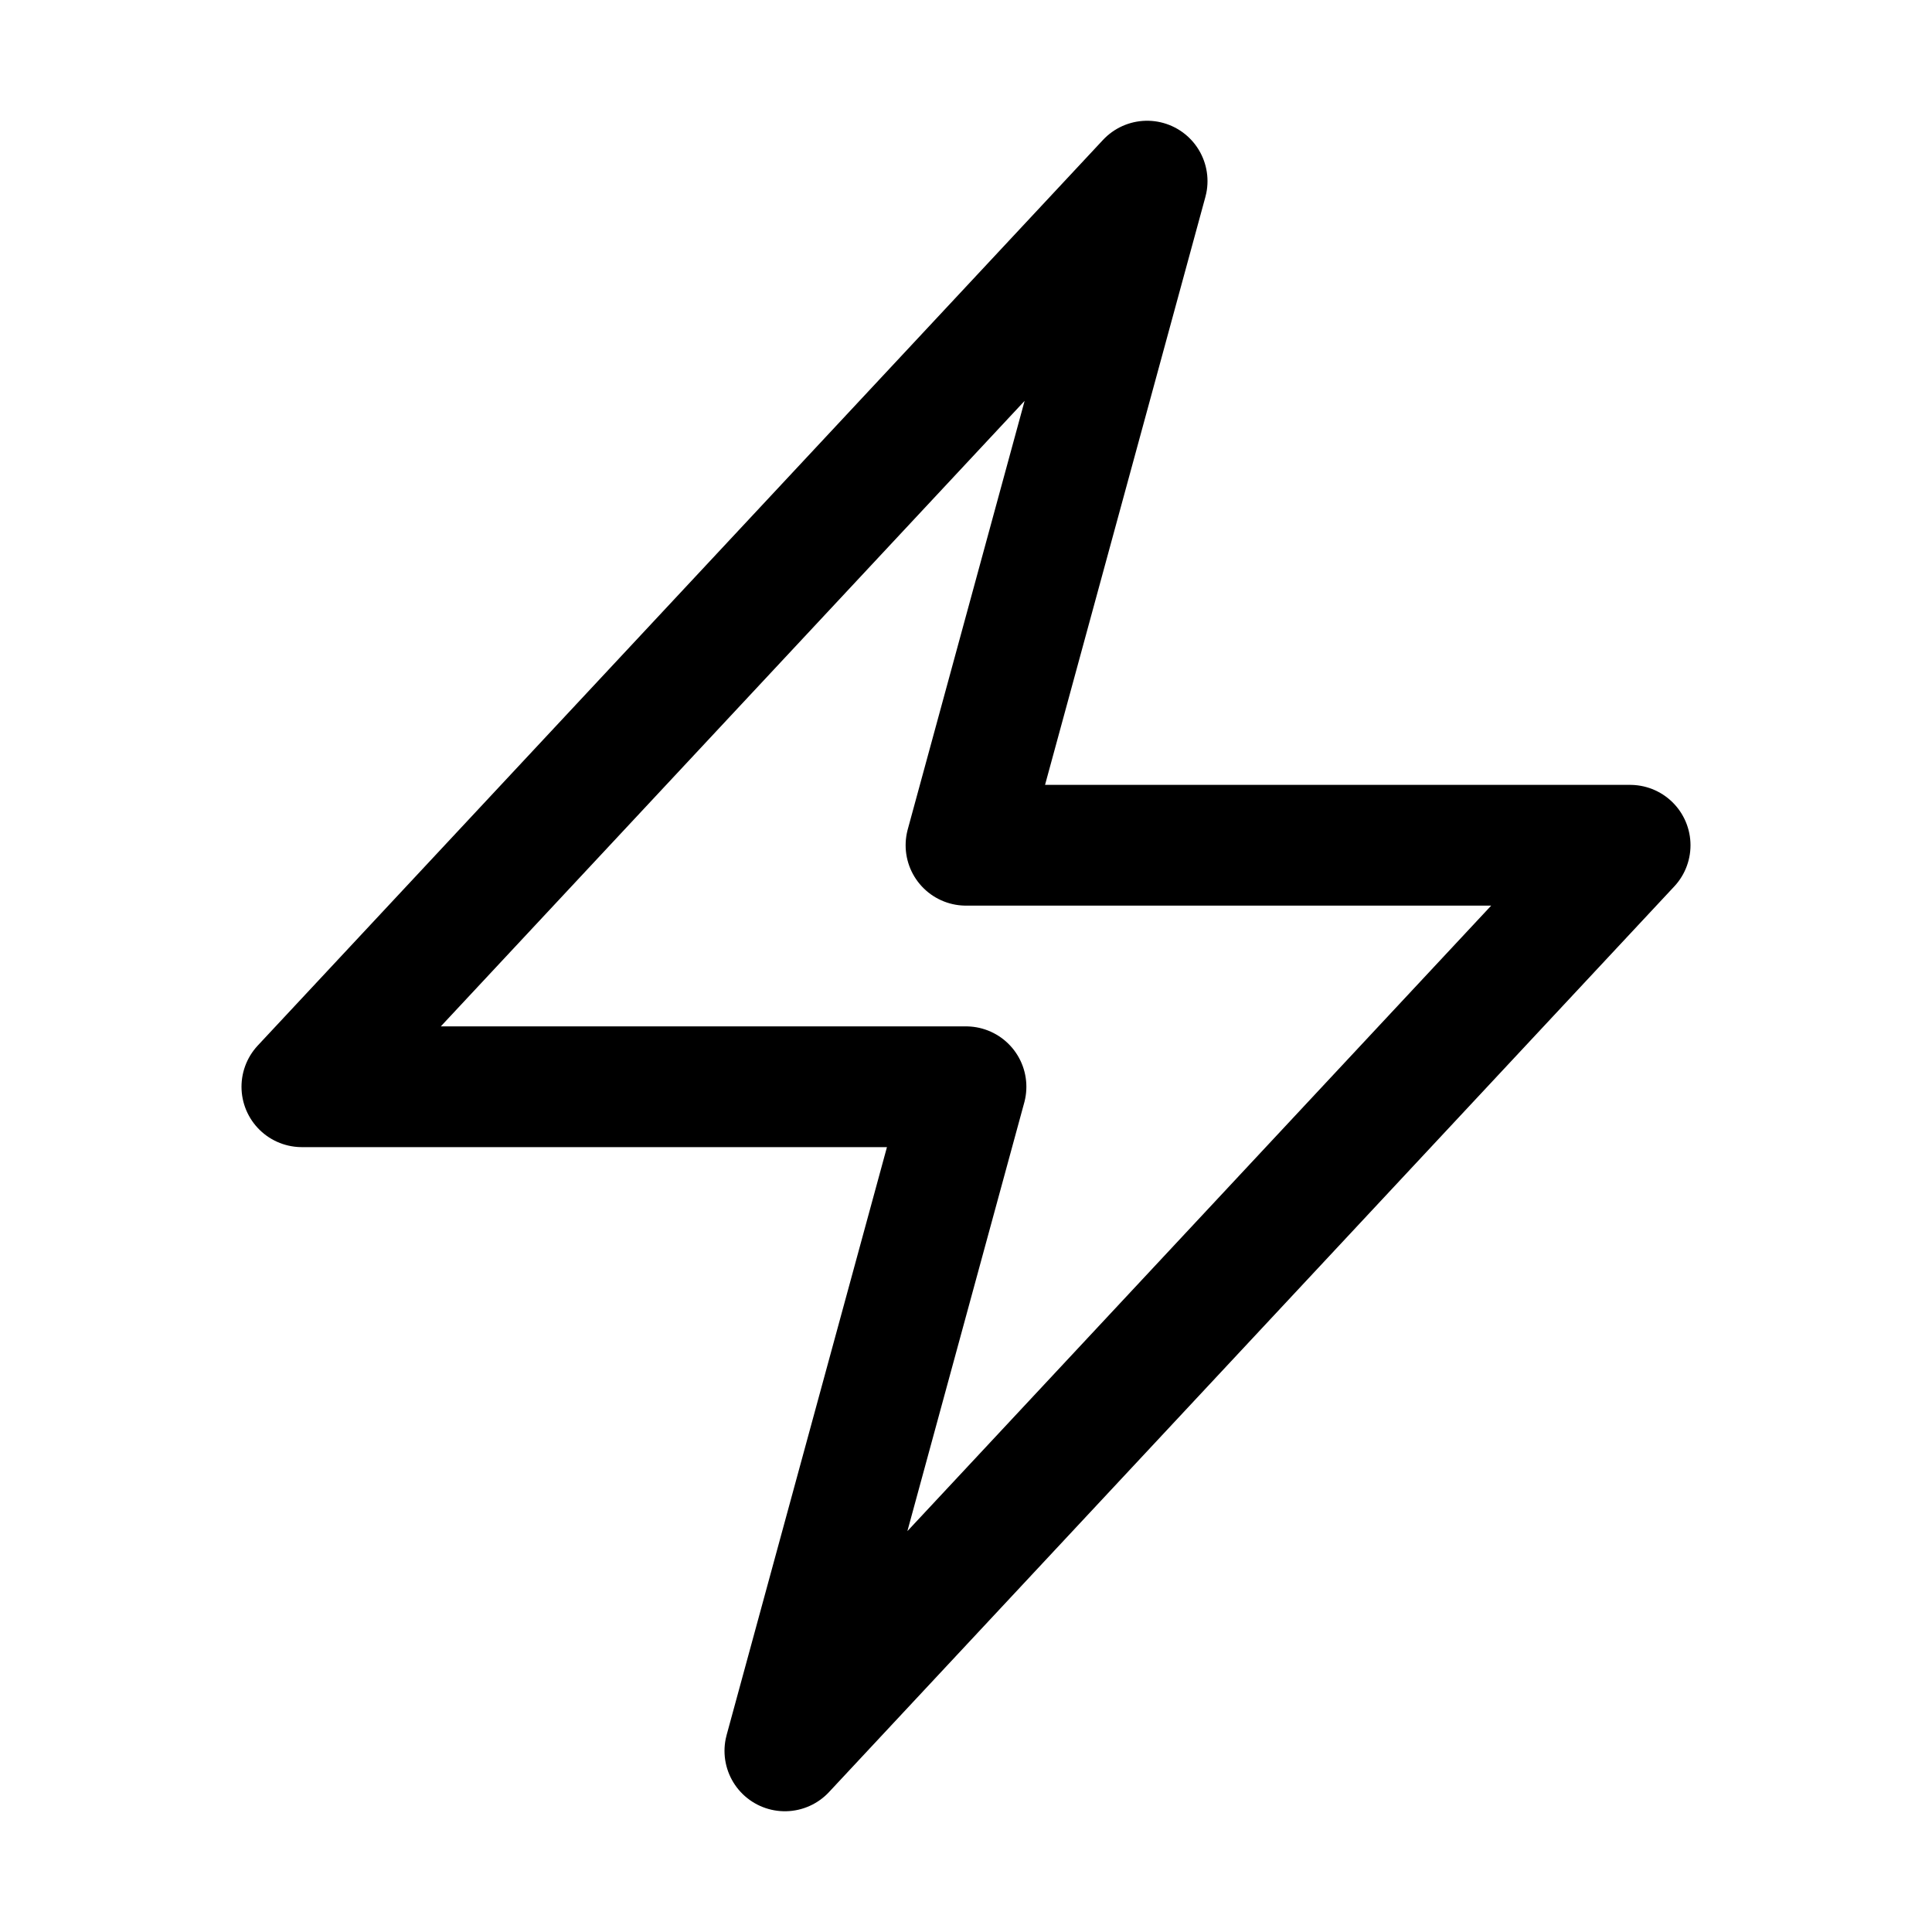
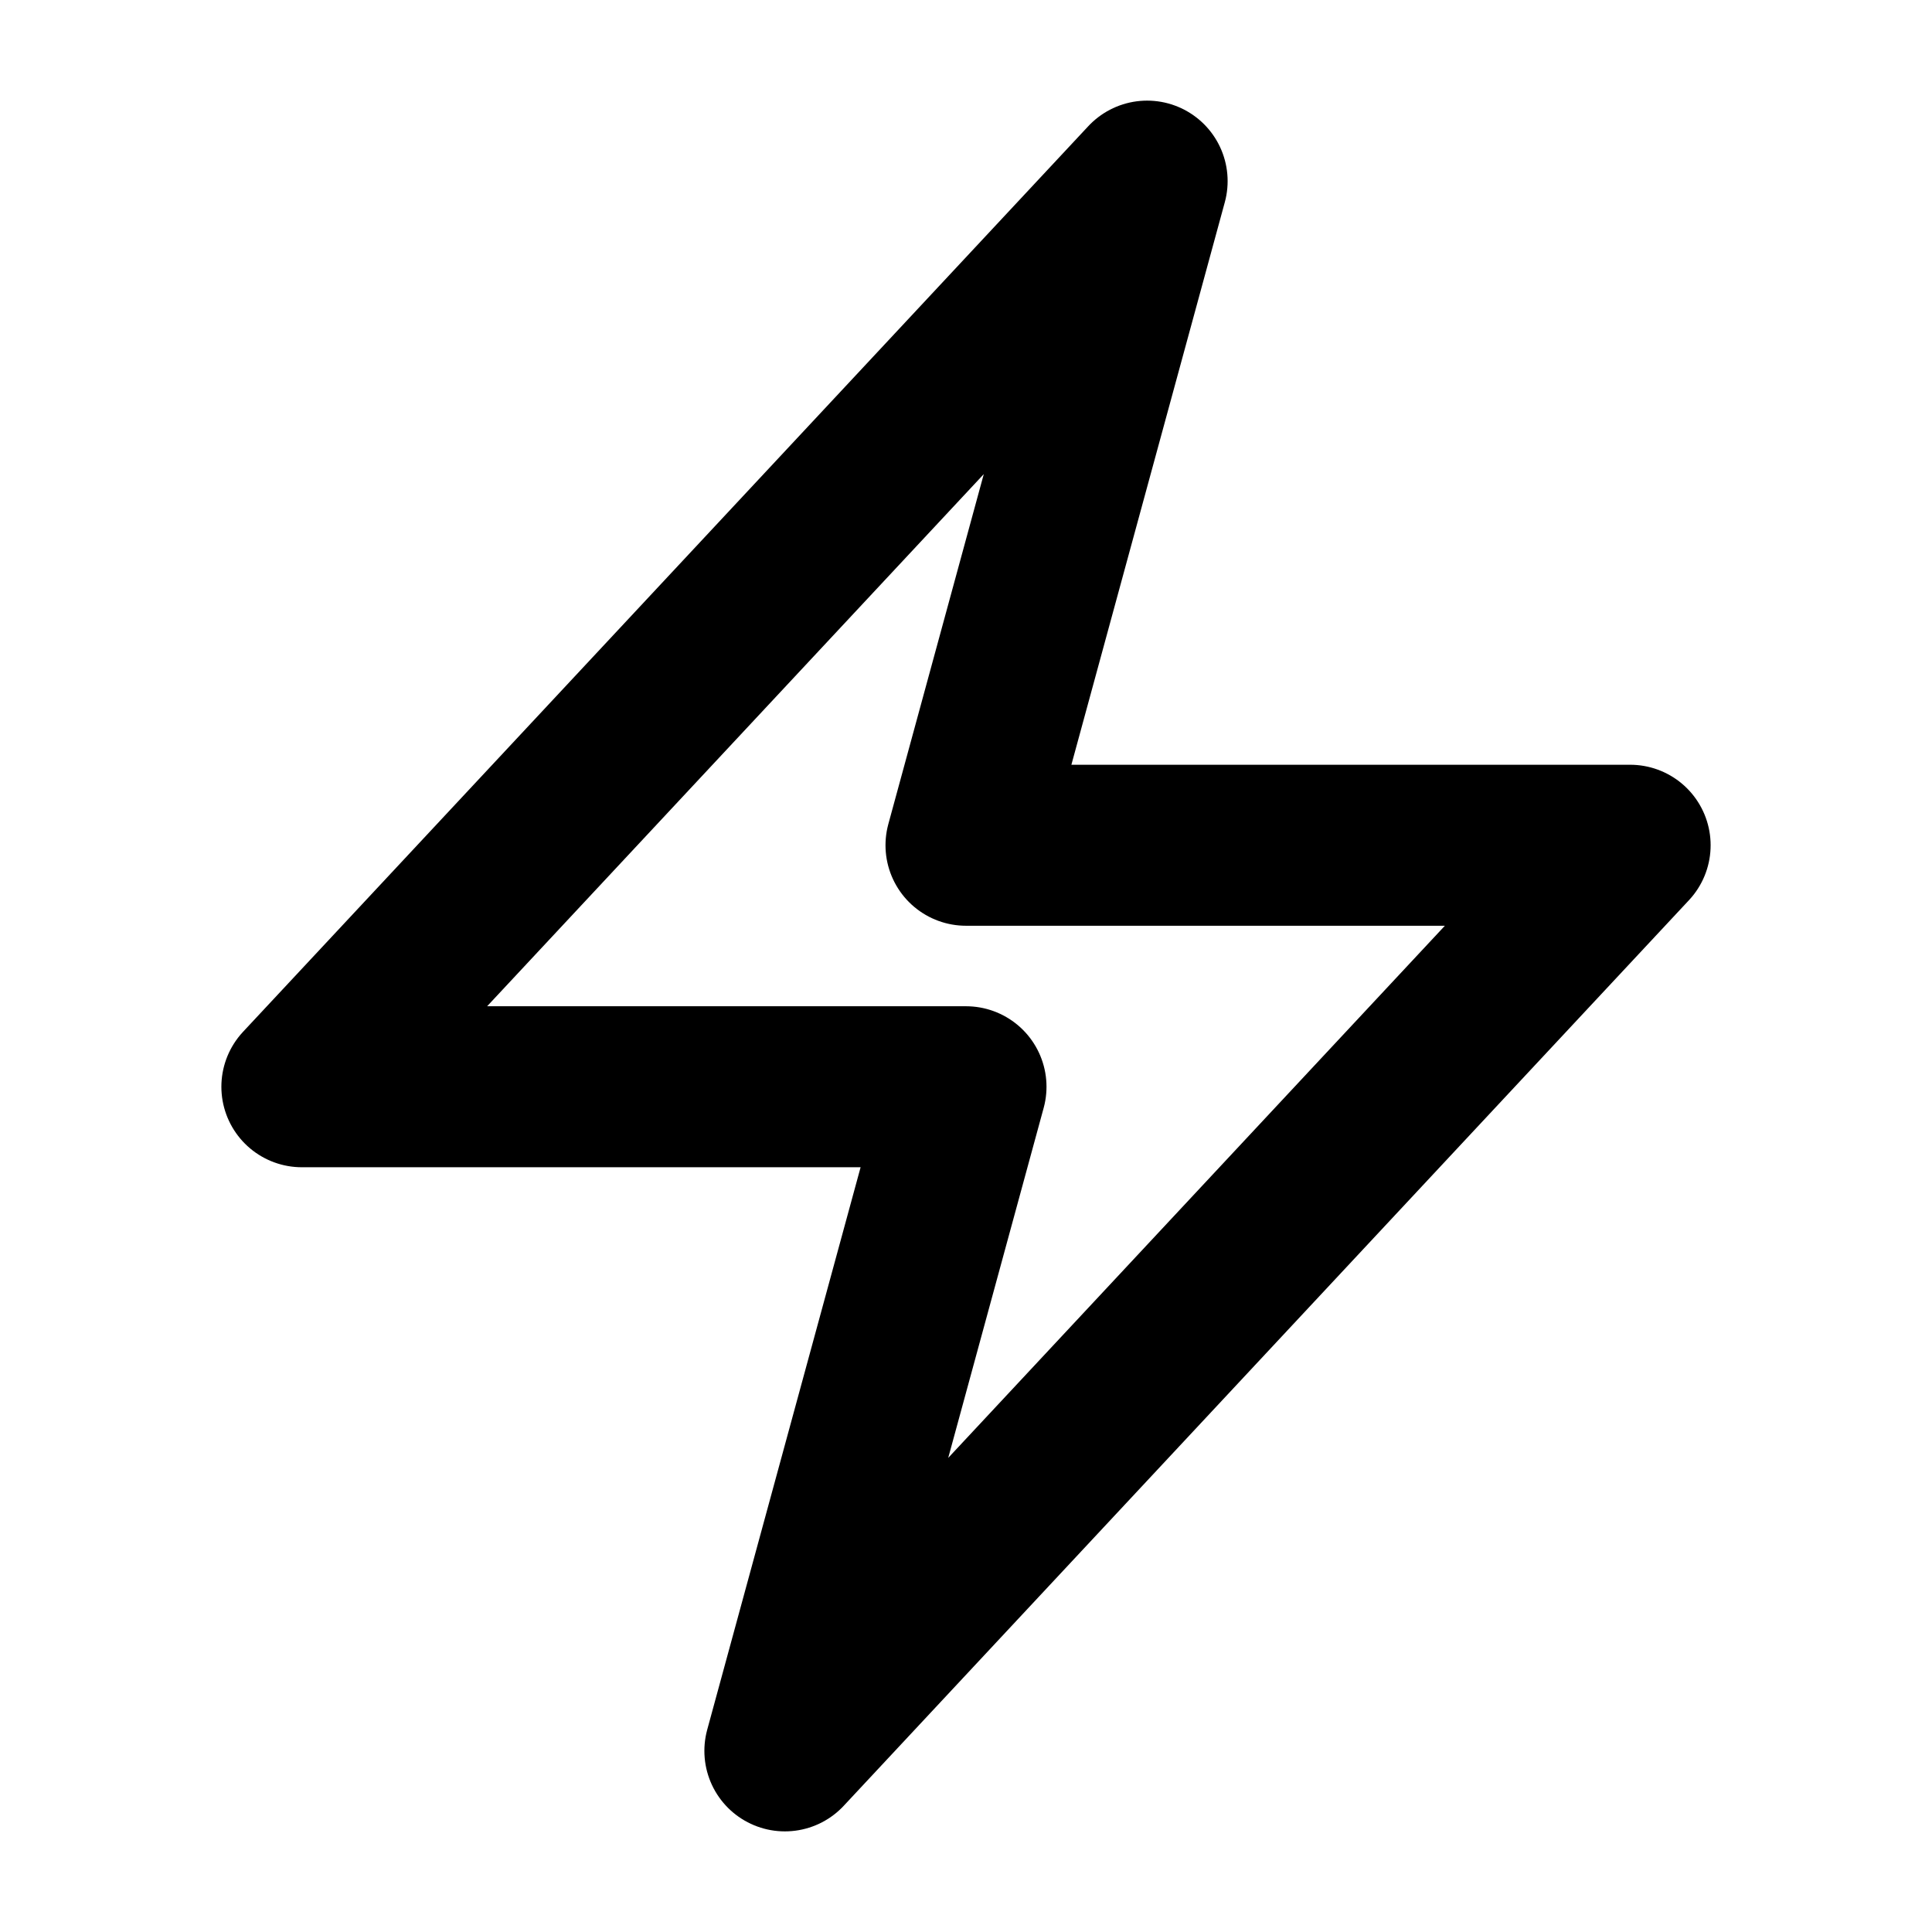
- <svg xmlns="http://www.w3.org/2000/svg" data-slot="icon" fill="none" stroke-width="1.5" stroke="currentColor" viewBox="0 0 24 24" aria-hidden="true">
+ <svg xmlns="http://www.w3.org/2000/svg" data-slot="icon" fill="none" stroke-width="2" stroke="currentColor" viewBox="0 0 24 24" aria-hidden="true">
  <path stroke-linecap="round" stroke-linejoin="round" d="m3.75 13.5 10.5-11.25L12 10.5h8.25L9.75 21.75 12 13.5H3.75Z" />
</svg>
